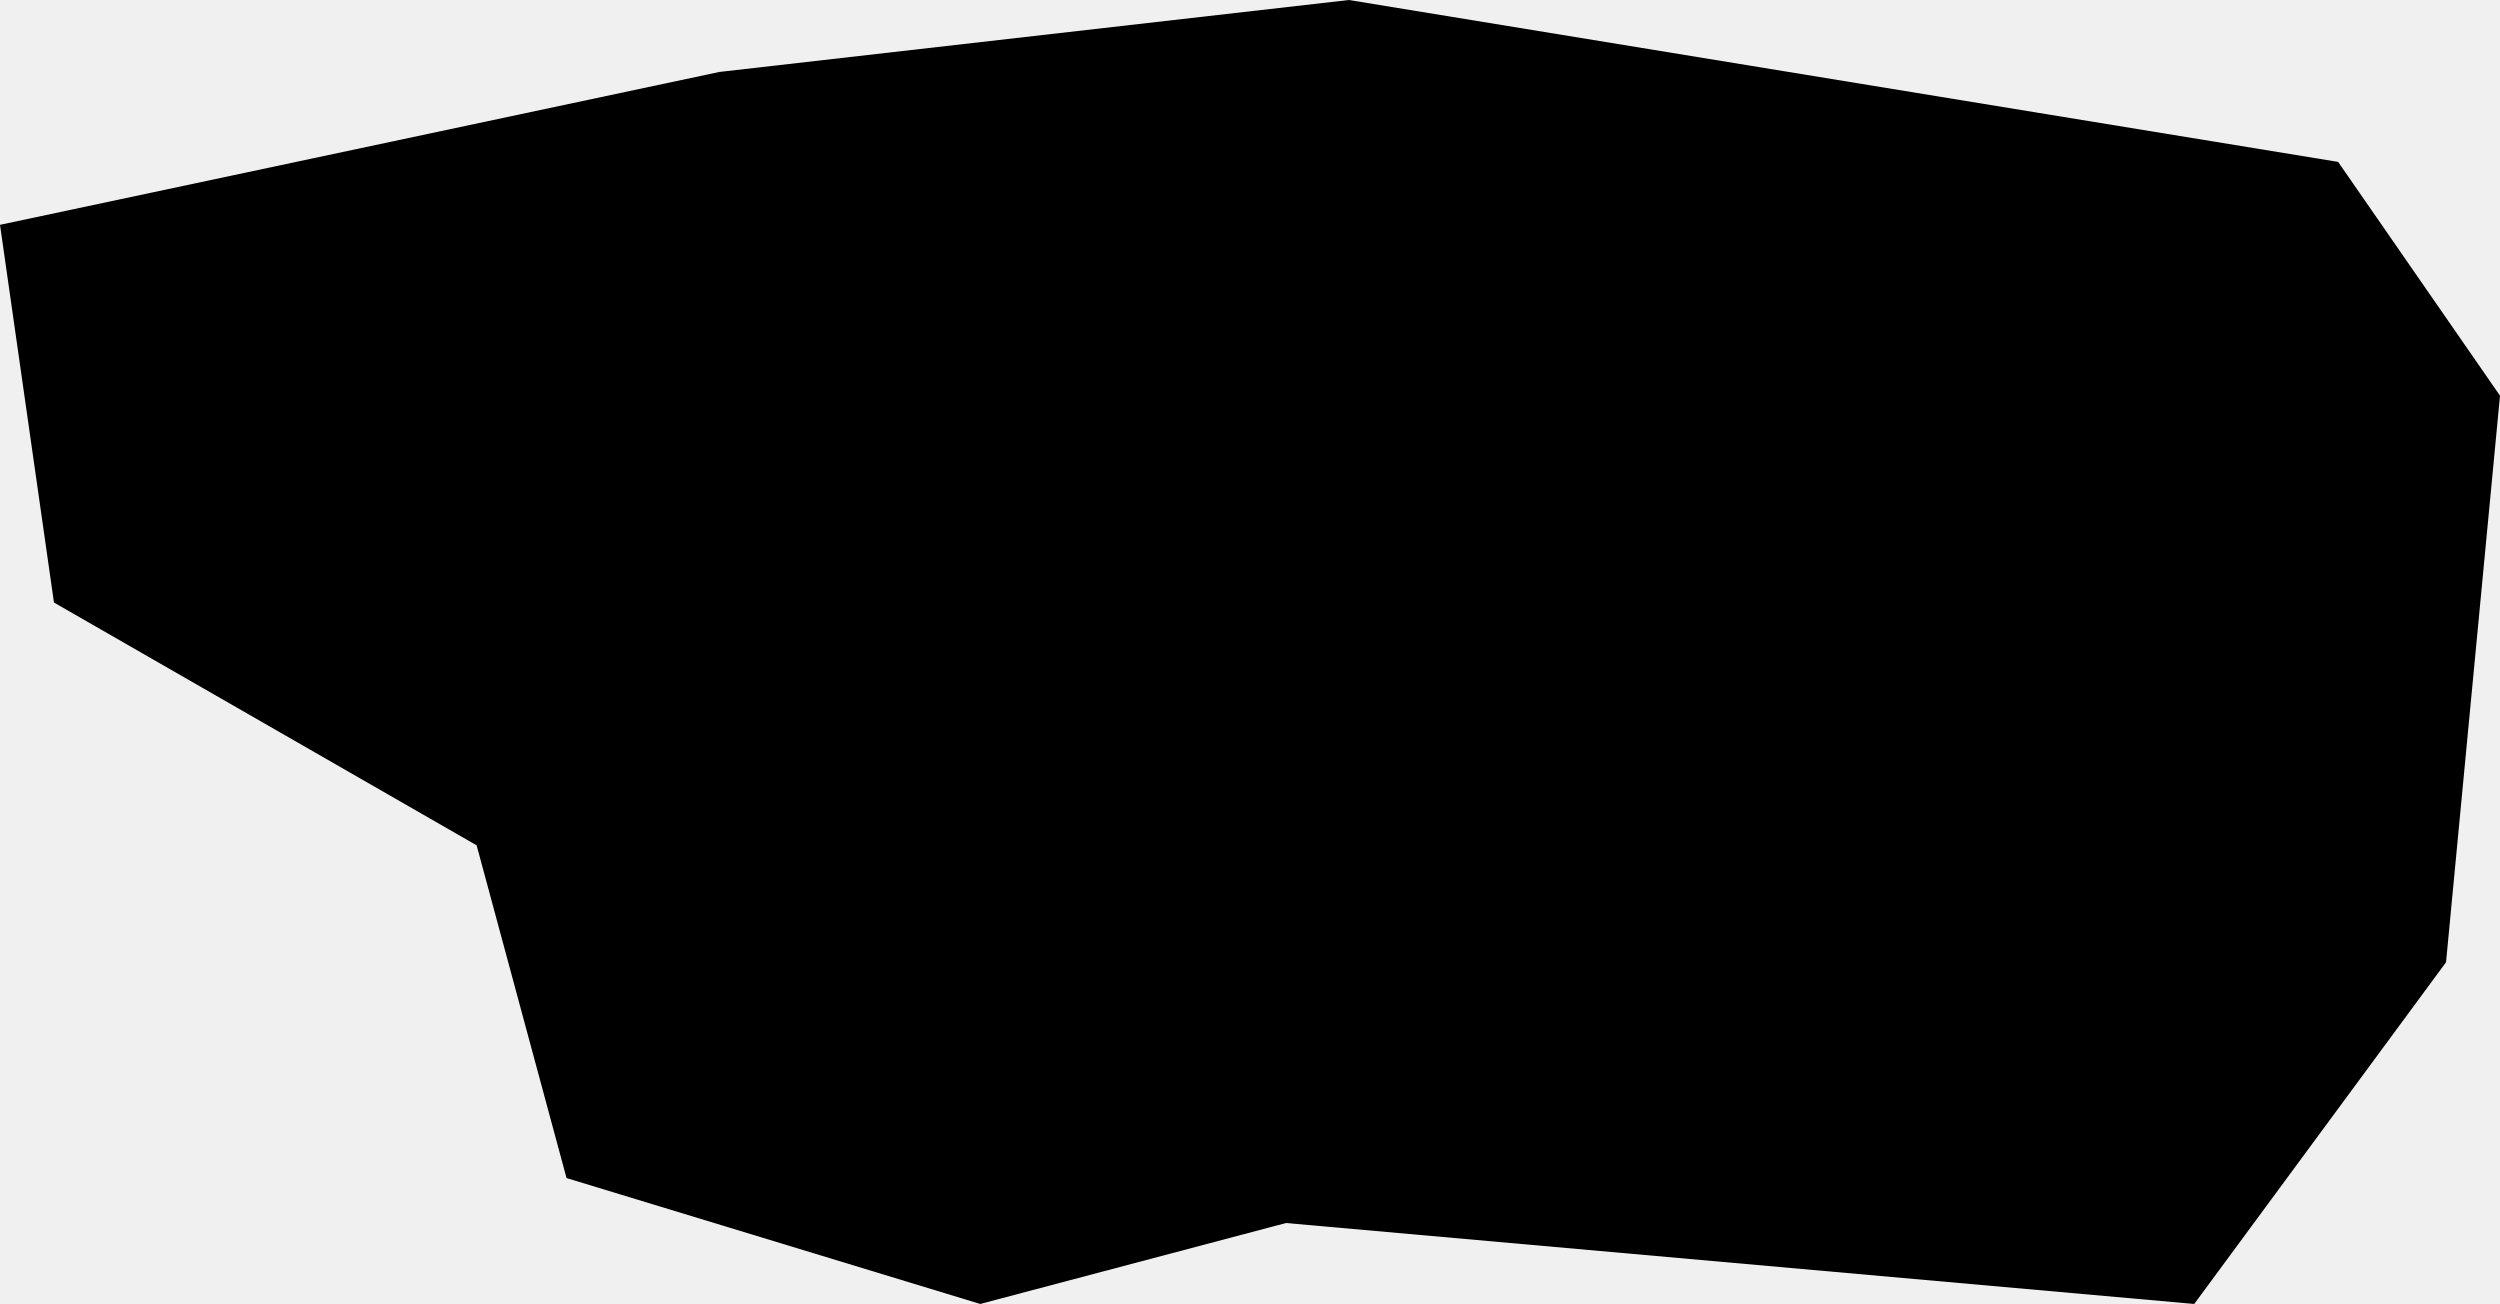
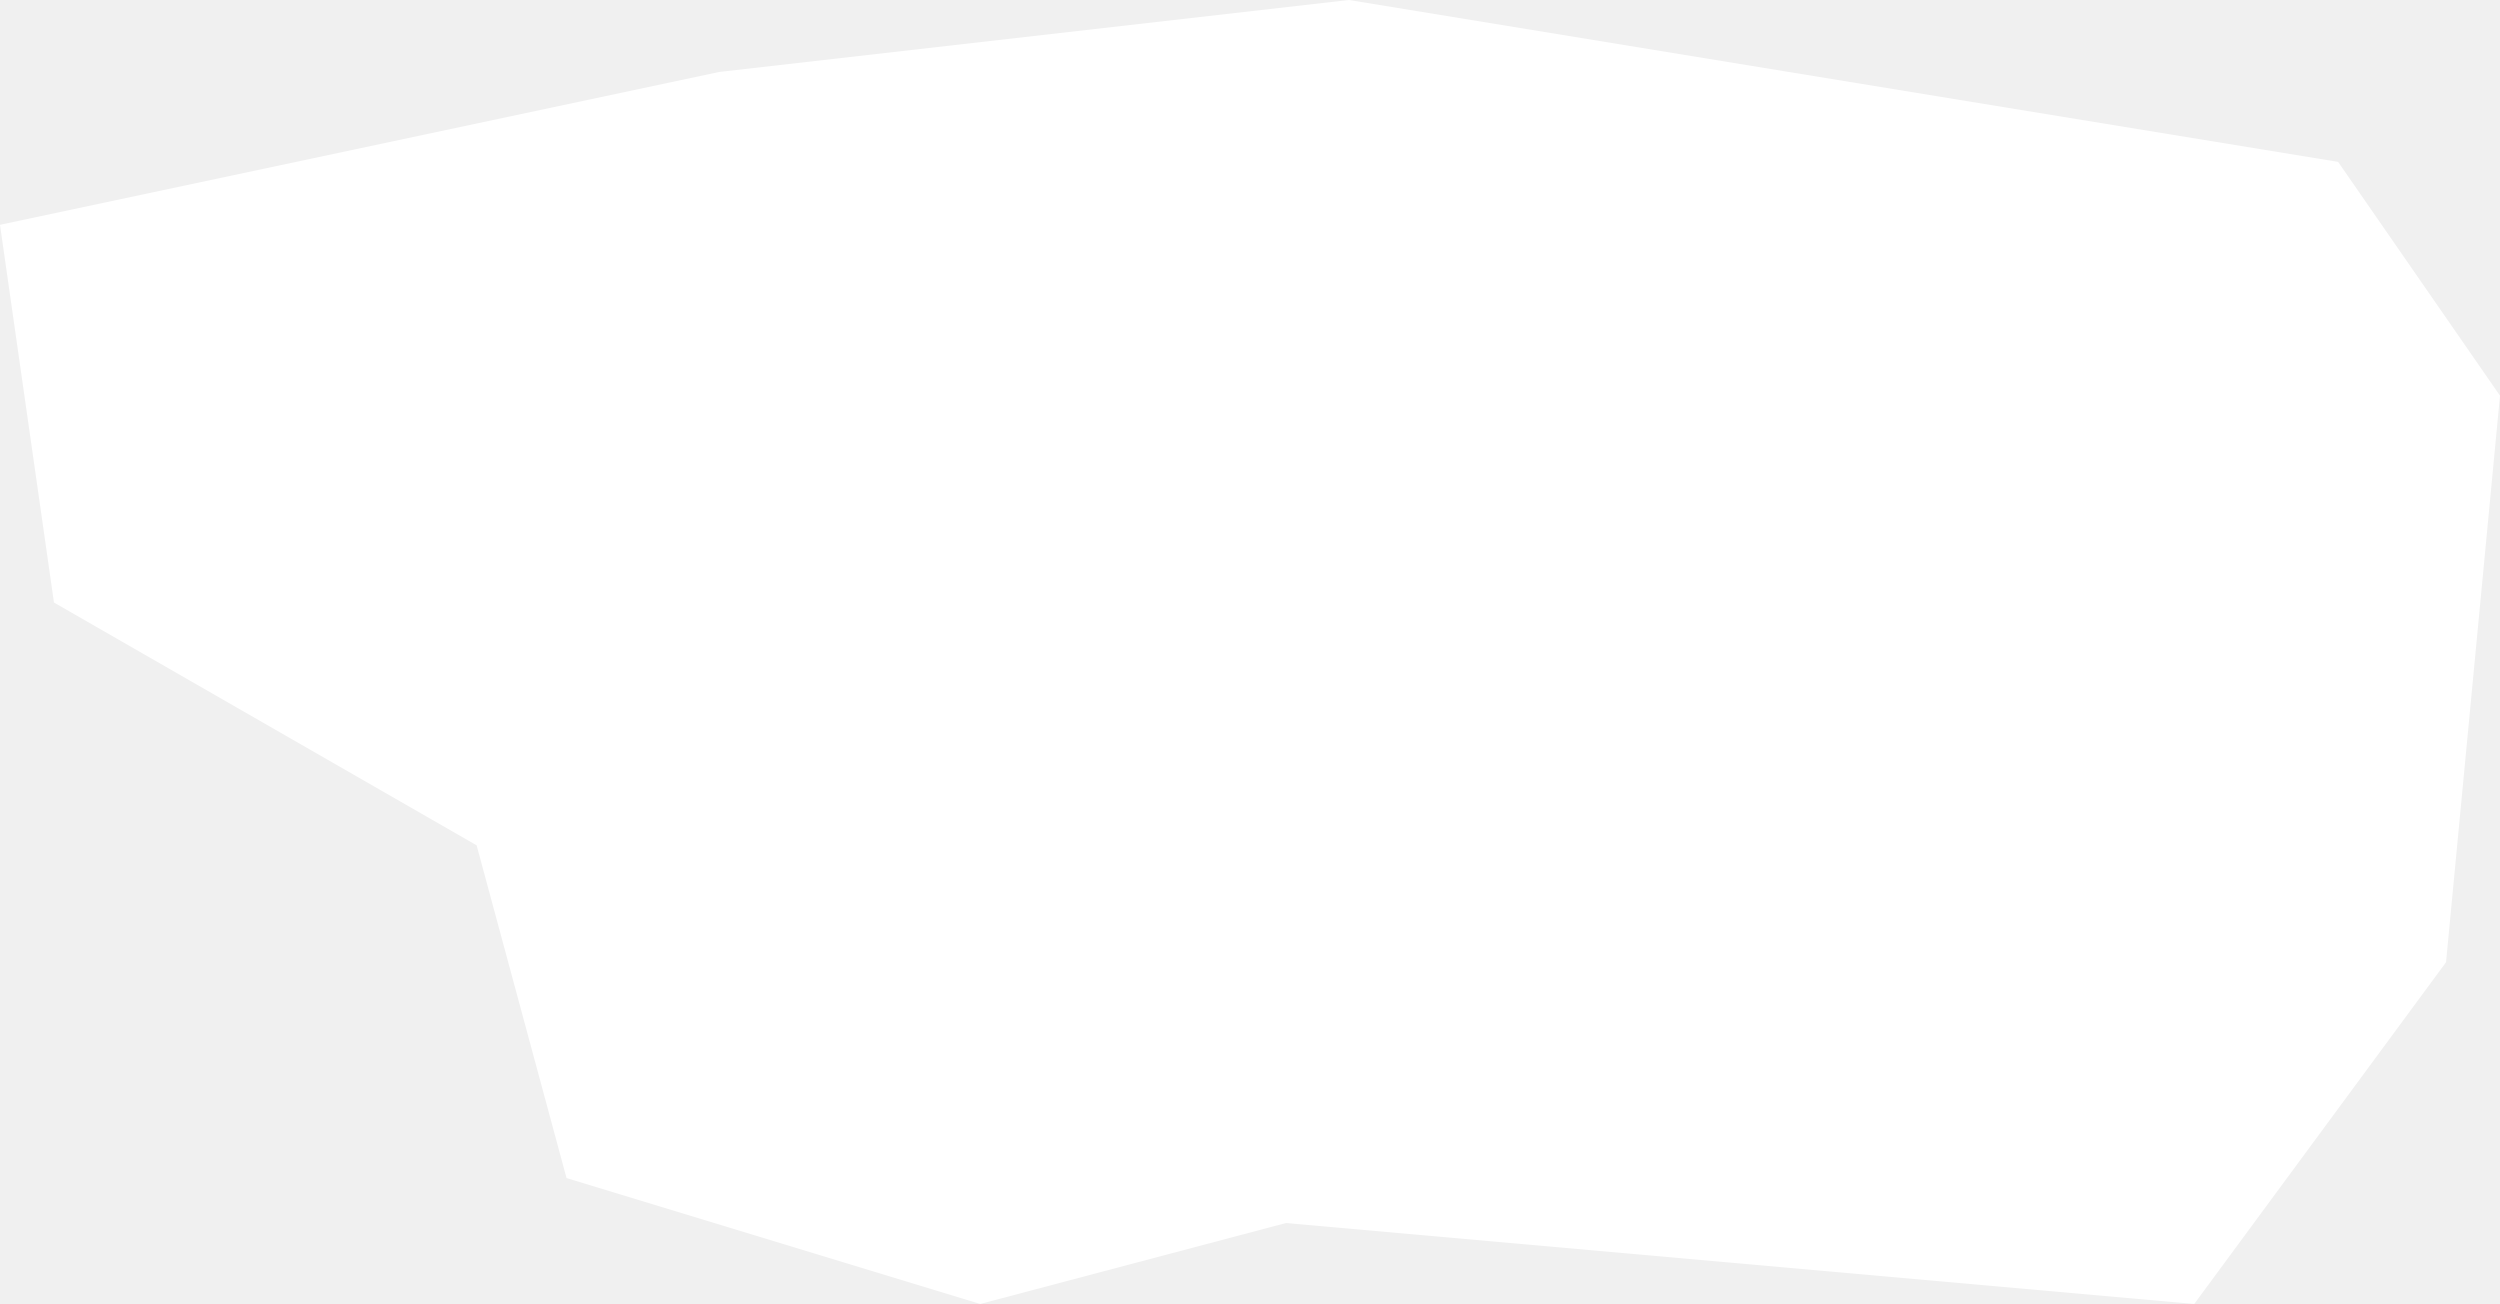
- <svg xmlns="http://www.w3.org/2000/svg" id="Layer_1" viewBox="0 0 694 361.98">
+ <svg xmlns="http://www.w3.org/2000/svg" id="Layer_1" fill="#ffffff" viewBox="0 0 694 361.98">
  <polygon points="0 62.41 199.71 19.97 374.46 0 649.06 44.94 694 109.84 679.02 267.12 609.12 361.98 356.99 339.51 272.11 361.98 157.27 327.03 132.31 234.66 14.98 167.26 0 62.41" />
</svg>
